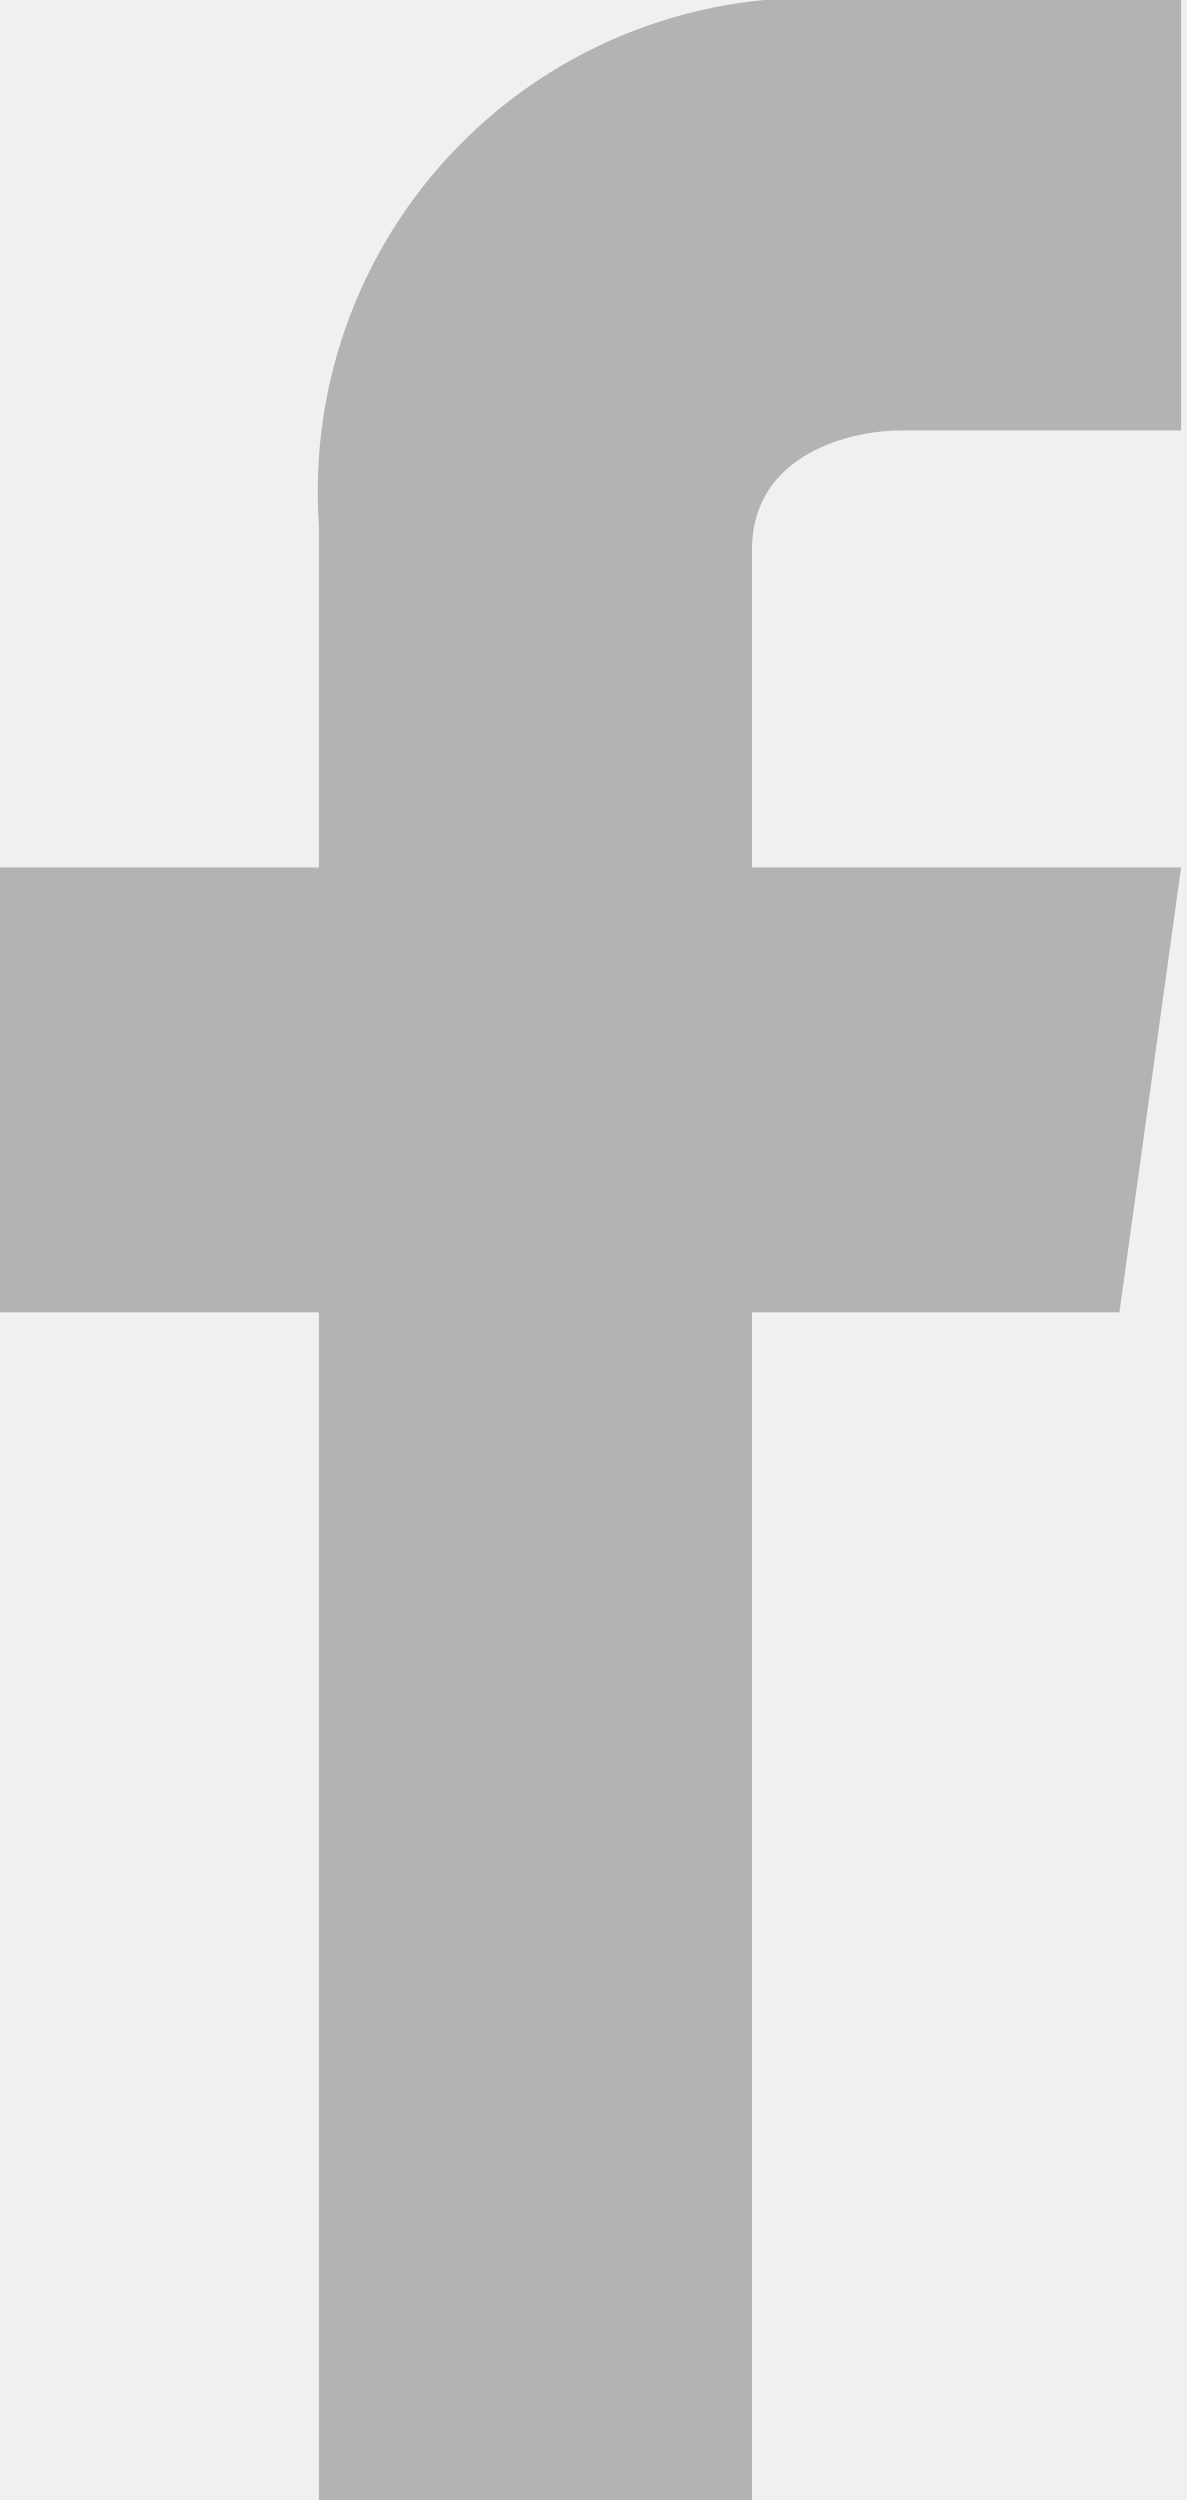
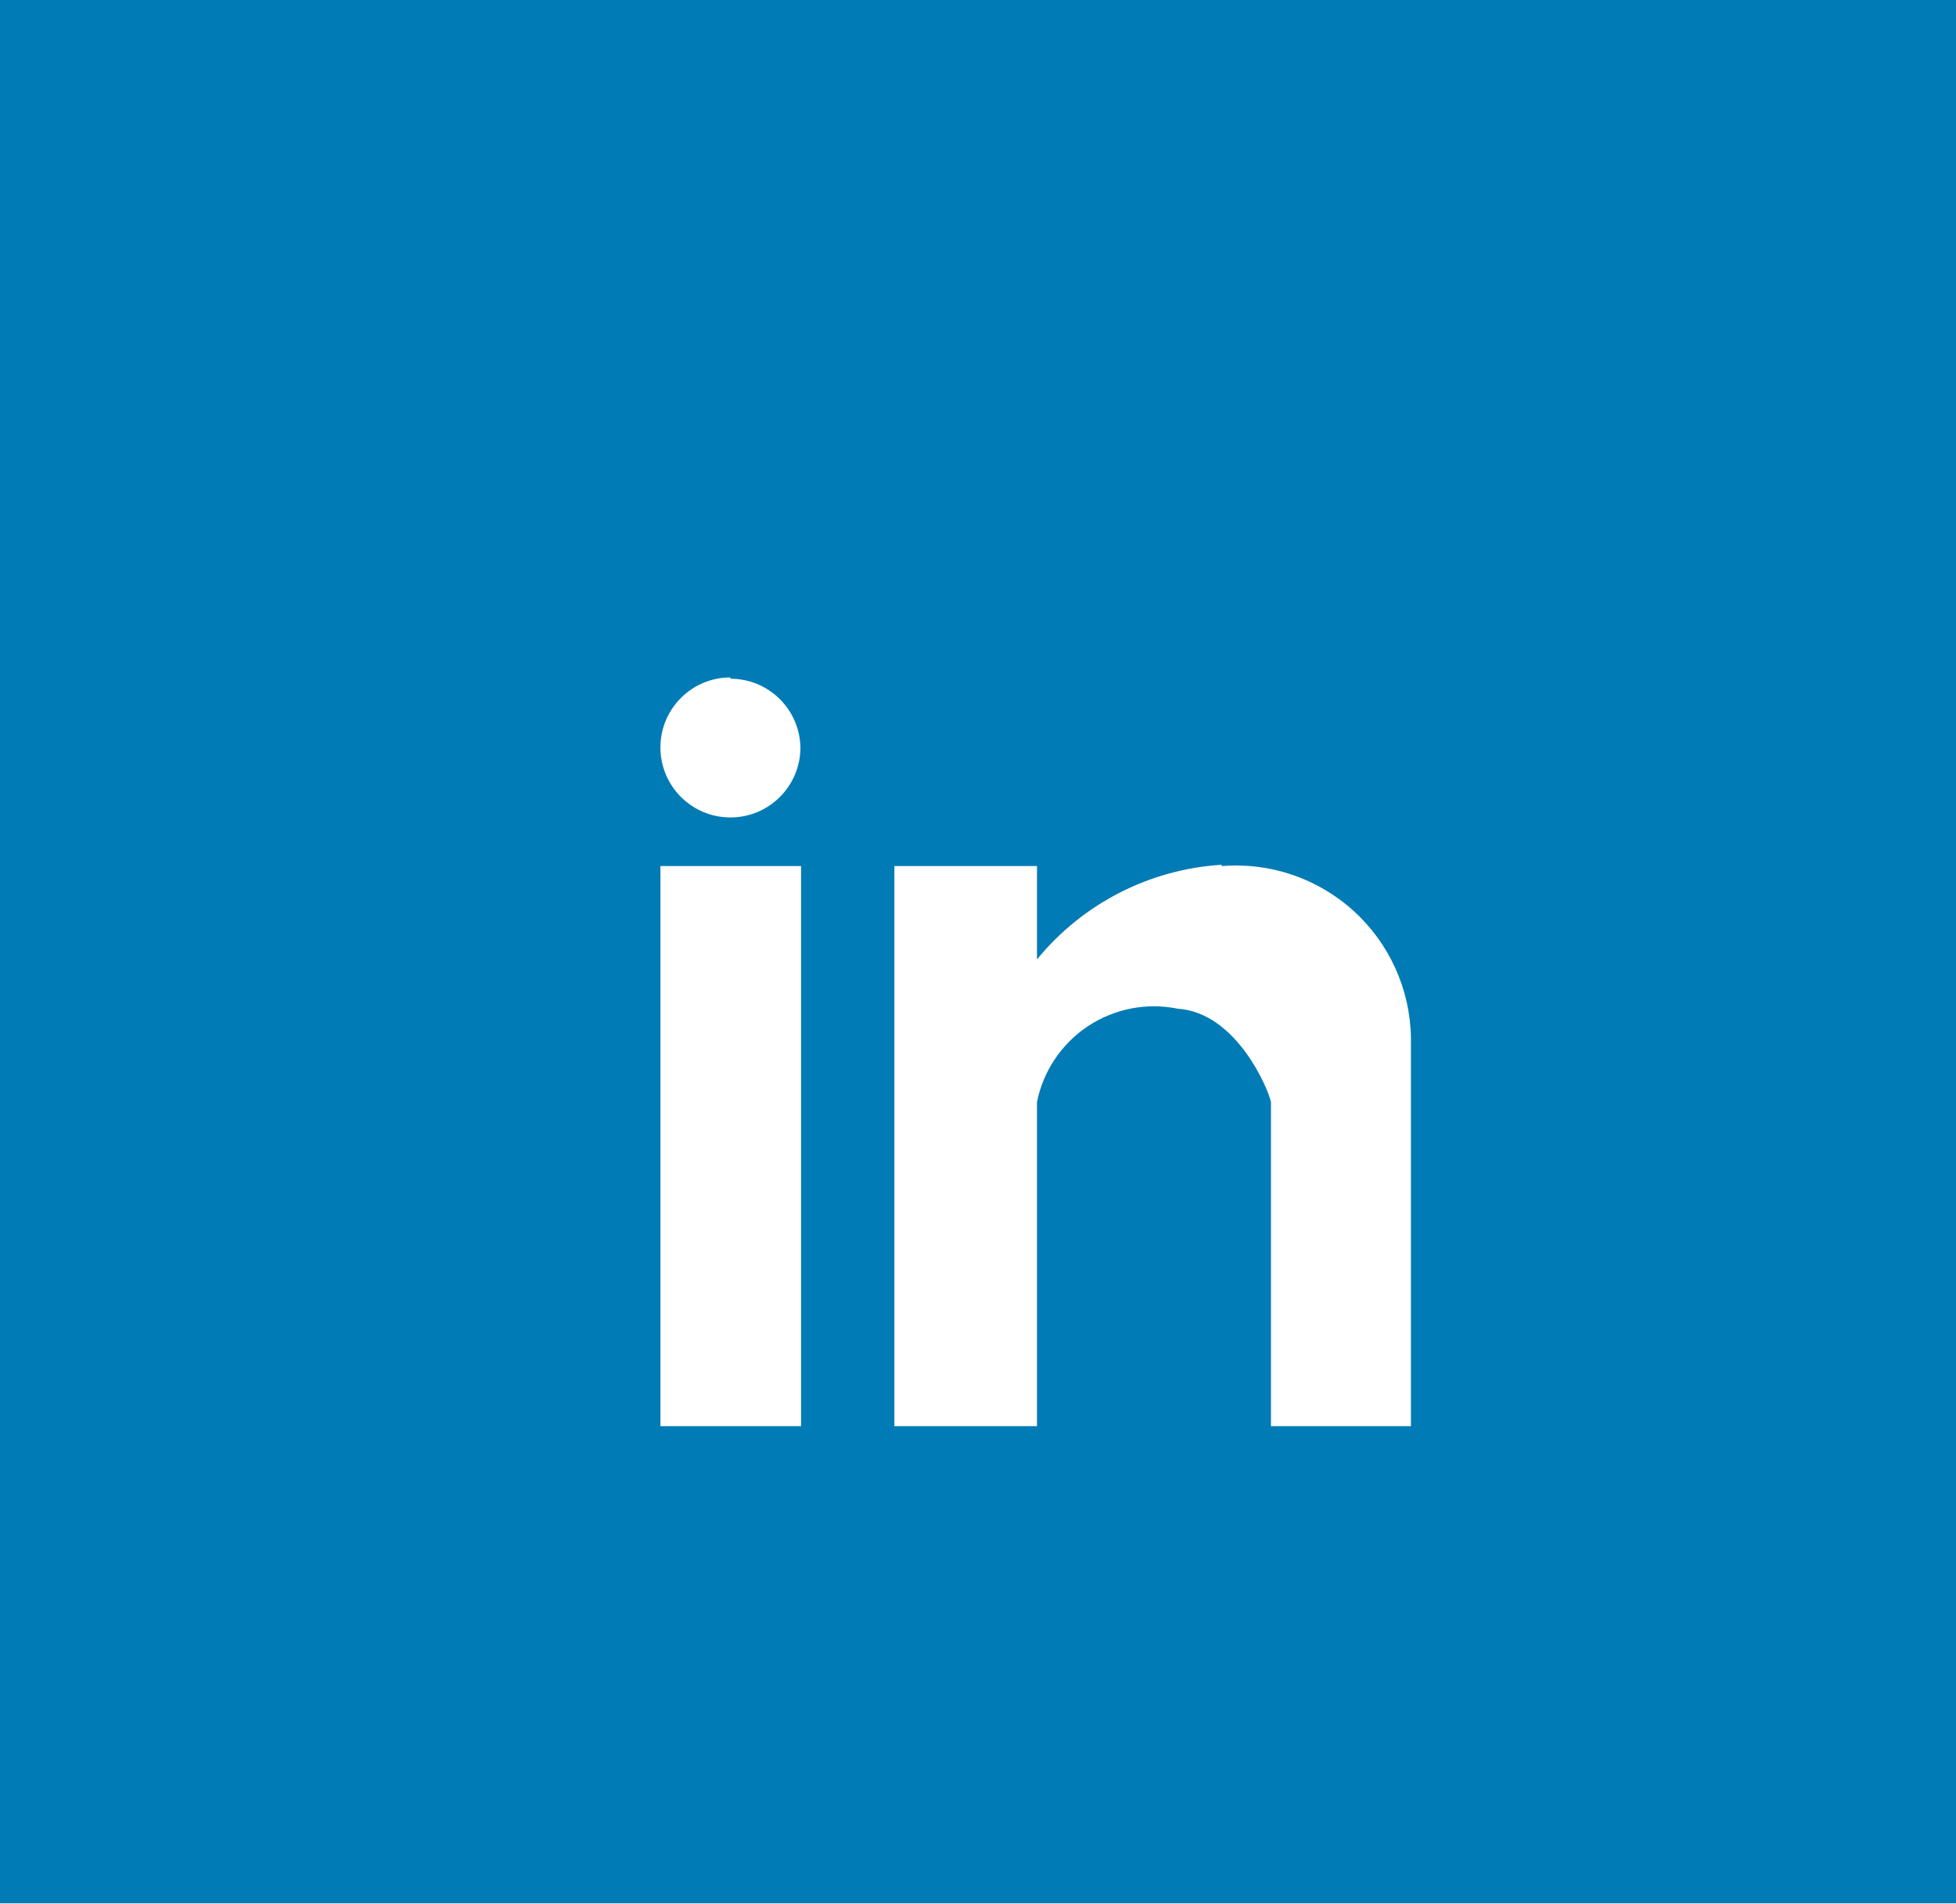
- <svg xmlns="http://www.w3.org/2000/svg" viewBox="0 0 9.04 19.05">
+ <svg xmlns="http://www.w3.org/2000/svg" viewBox="0 0 30.18 29.36">
  <defs>
-     <style>.cls-1{fill:#b3b3b3;}</style>
+     <style>.cls-1{fill:#007bb5;}.cls-2{fill:#fff;}</style>
  </defs>
  <g id="Layer_2" data-name="Layer 2">
    <g id="Layer_1-2" data-name="Layer 1">
-       <path class="cls-1" d="M9,6.61H5.73V4.19c0-.74.77-.91,1.13-.91H9V0H6.54A3.76,3.76,0,0,0,2.43,4V6.61H0V10H2.43v9.08h3.3V10h2.8Z" />
+       <rect class="cls-1" width="30.18" height="29.36" />
+       <path class="cls-2" d="M10.19,22h2.17V13.36H10.19Zm8.66-8.66A4,4,0,0,0,16,14.8V13.36H13.8V22H16V17a1.84,1.84,0,0,1,2.17-1.44c.92.06,1.41,1.27,1.44,1.44V22h2.16V16A2.7,2.7,0,0,0,18.85,13.36Zm-7.58-2.89a1.08,1.08,0,1,0,1.08,1.08A1.08,1.08,0,0,0,11.27,10.47Z" />
    </g>
  </g>
</svg>
